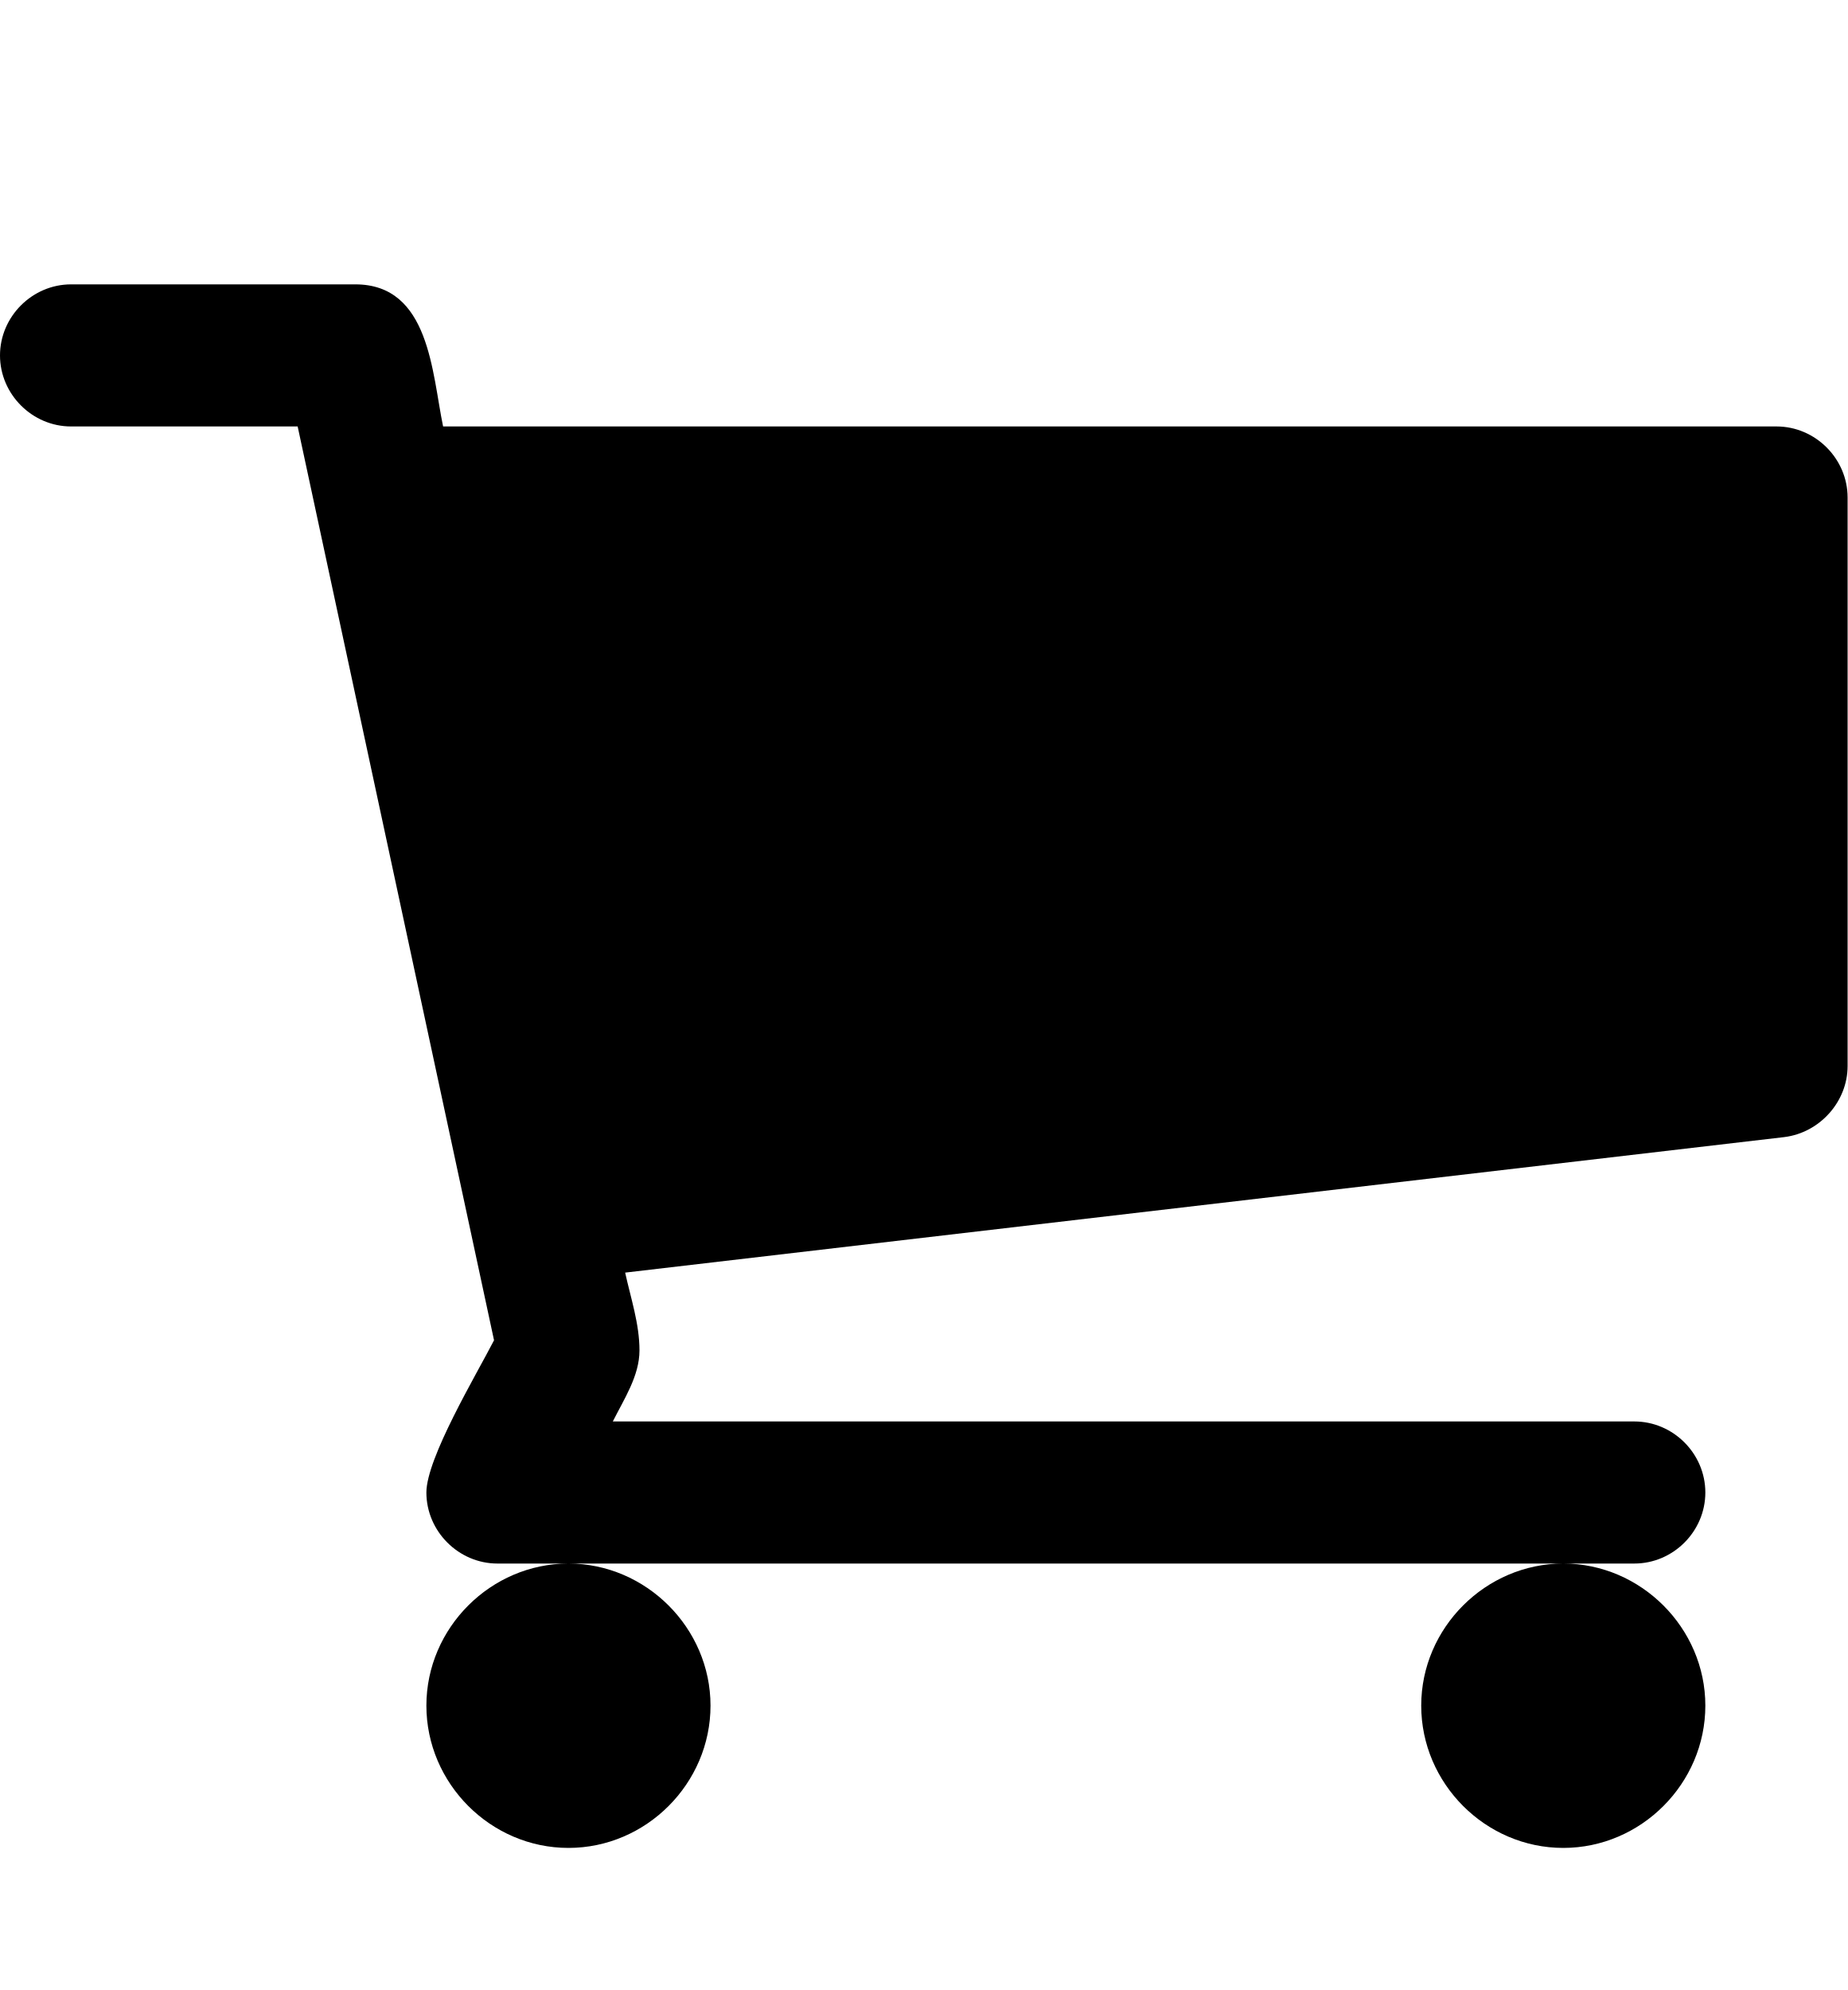
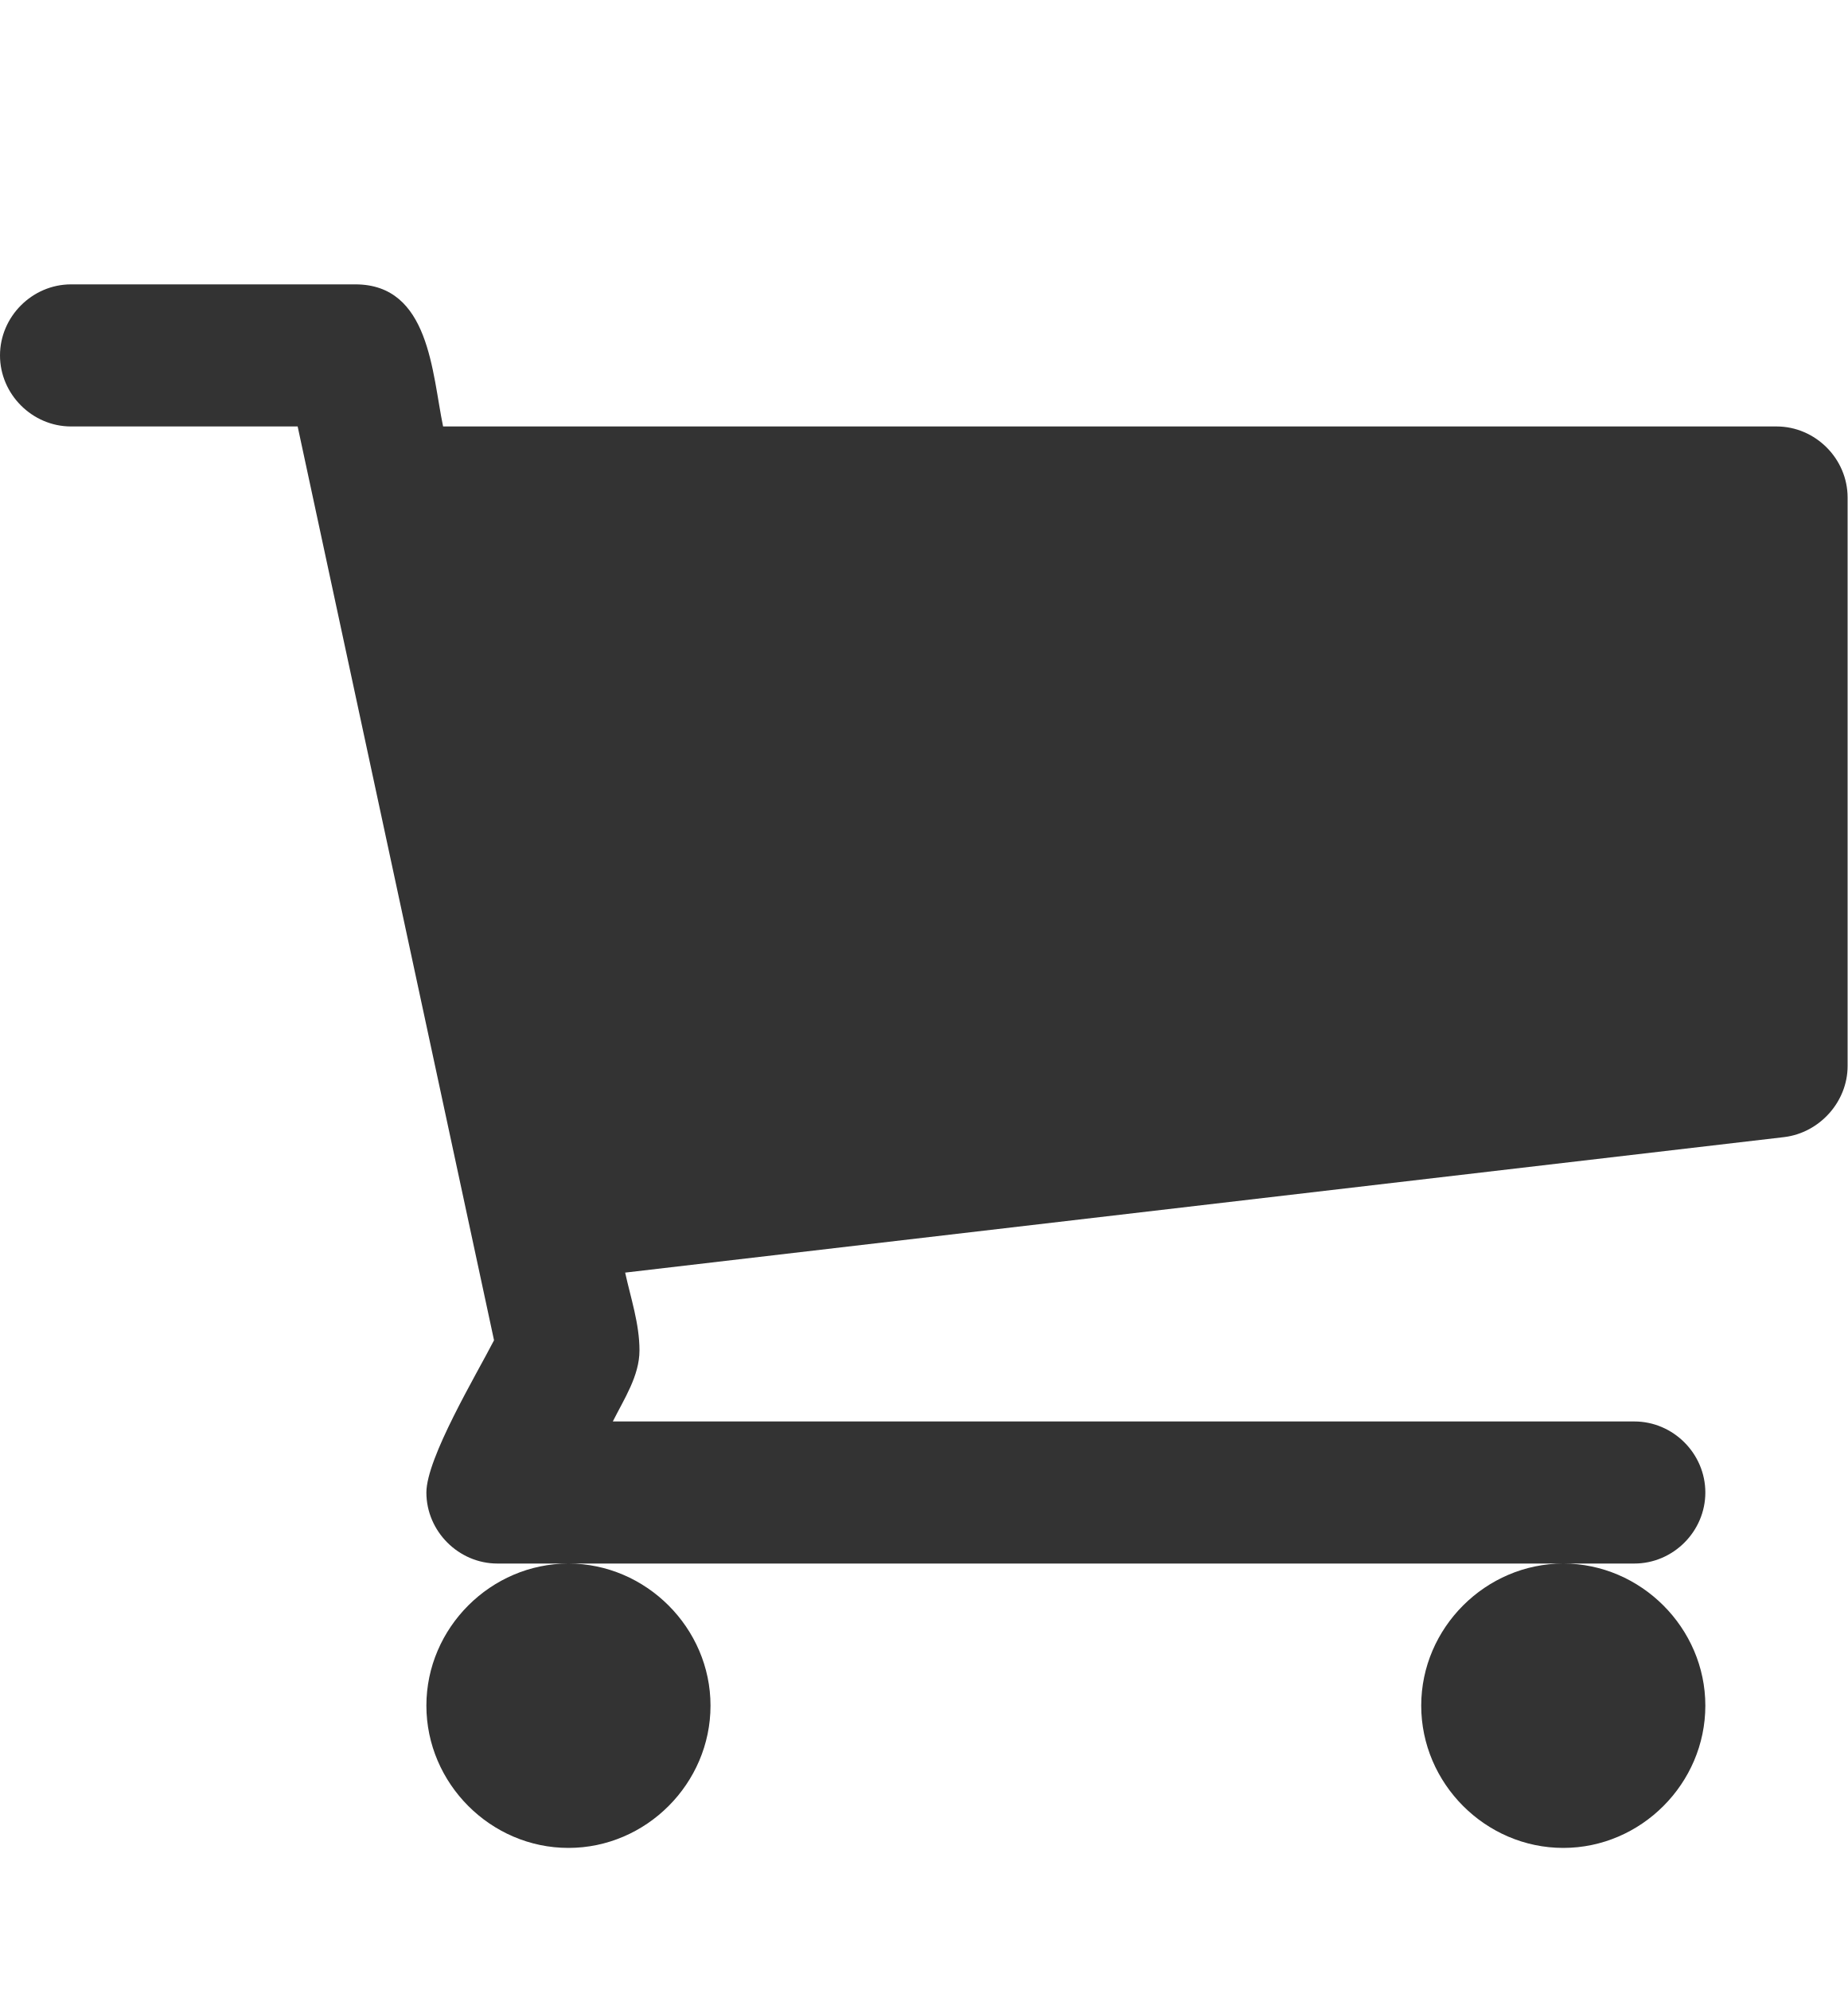
- <svg xmlns="http://www.w3.org/2000/svg" height="1000" width="928.6">
-   <path d="m357.1 857.1c0 39.1-32.3 71.5-71.4 71.5s-71.4-32.4-71.4-71.5 32.4-71.4 71.4-71.4 71.4 32.4 71.4 71.4z m500 0c0 39.1-32.3 71.5-71.4 71.5s-71.4-32.4-71.4-71.5 32.4-71.4 71.4-71.4 71.4 32.4 71.4 71.4z m71.5-607.1v285.7c0 17.9-14 33.5-31.8 35.7l-582.6 68.1c2.8 12.8 7.2 25.7 7.2 39.1 0 12.8-7.8 24.5-13.4 35.7h513.4c19.6 0 35.7 16.2 35.7 35.7s-16.1 35.7-35.7 35.7h-571.4c-19.5 0-35.7-16.2-35.7-35.7 0-17.3 25.1-59.2 34-76.5l-98.7-459.2h-113.9c-19.5 0-35.7-16.2-35.7-35.7s16.2-35.7 35.7-35.7h142.9c37.4 0 38.5 44.6 44.1 71.4h670.2c19.5 0 35.7 16.2 35.7 35.7z" />
+ <svg xmlns="http://www.w3.org/2000/svg" version="1.1" id="Calque_1" x="0px" y="0px" viewBox="0 0 928.6 1000" style="enable-background:new 0 0 928.6 1000;" xml:space="preserve">
+   <style type="text/css">
+ 	.st0{fill:#333333;}
+ </style>
+   <path class="st0" d="M357.1,857.1c0,39.1-32.3,71.5-71.4,71.5s-71.4-32.4-71.4-71.5s32.4-71.4,71.4-71.4S357.1,818.1,357.1,857.1z   M857.1,857.1c0,39.1-32.3,71.5-71.4,71.5s-71.4-32.4-71.4-71.5s32.4-71.4,71.4-71.4S857.1,818.1,857.1,857.1z M928.6,250v285.7  c0,17.9-14,33.5-31.8,35.7l-582.6,68.1c2.8,12.8,7.2,25.7,7.2,39.1c0,12.8-7.8,24.5-13.4,35.7h513.4c19.6,0,35.7,16.2,35.7,35.7  s-16.1,35.7-35.7,35.7H250c-19.5,0-35.7-16.2-35.7-35.7c0-17.3,25.1-59.2,34-76.5l-98.7-459.2H35.7C16.2,214.3,0,198.1,0,178.6  s16.2-35.7,35.7-35.7h142.9c37.4,0,38.5,44.6,44.1,71.4h670.2C912.4,214.3,928.6,230.5,928.6,250L928.6,250z" />
</svg>
